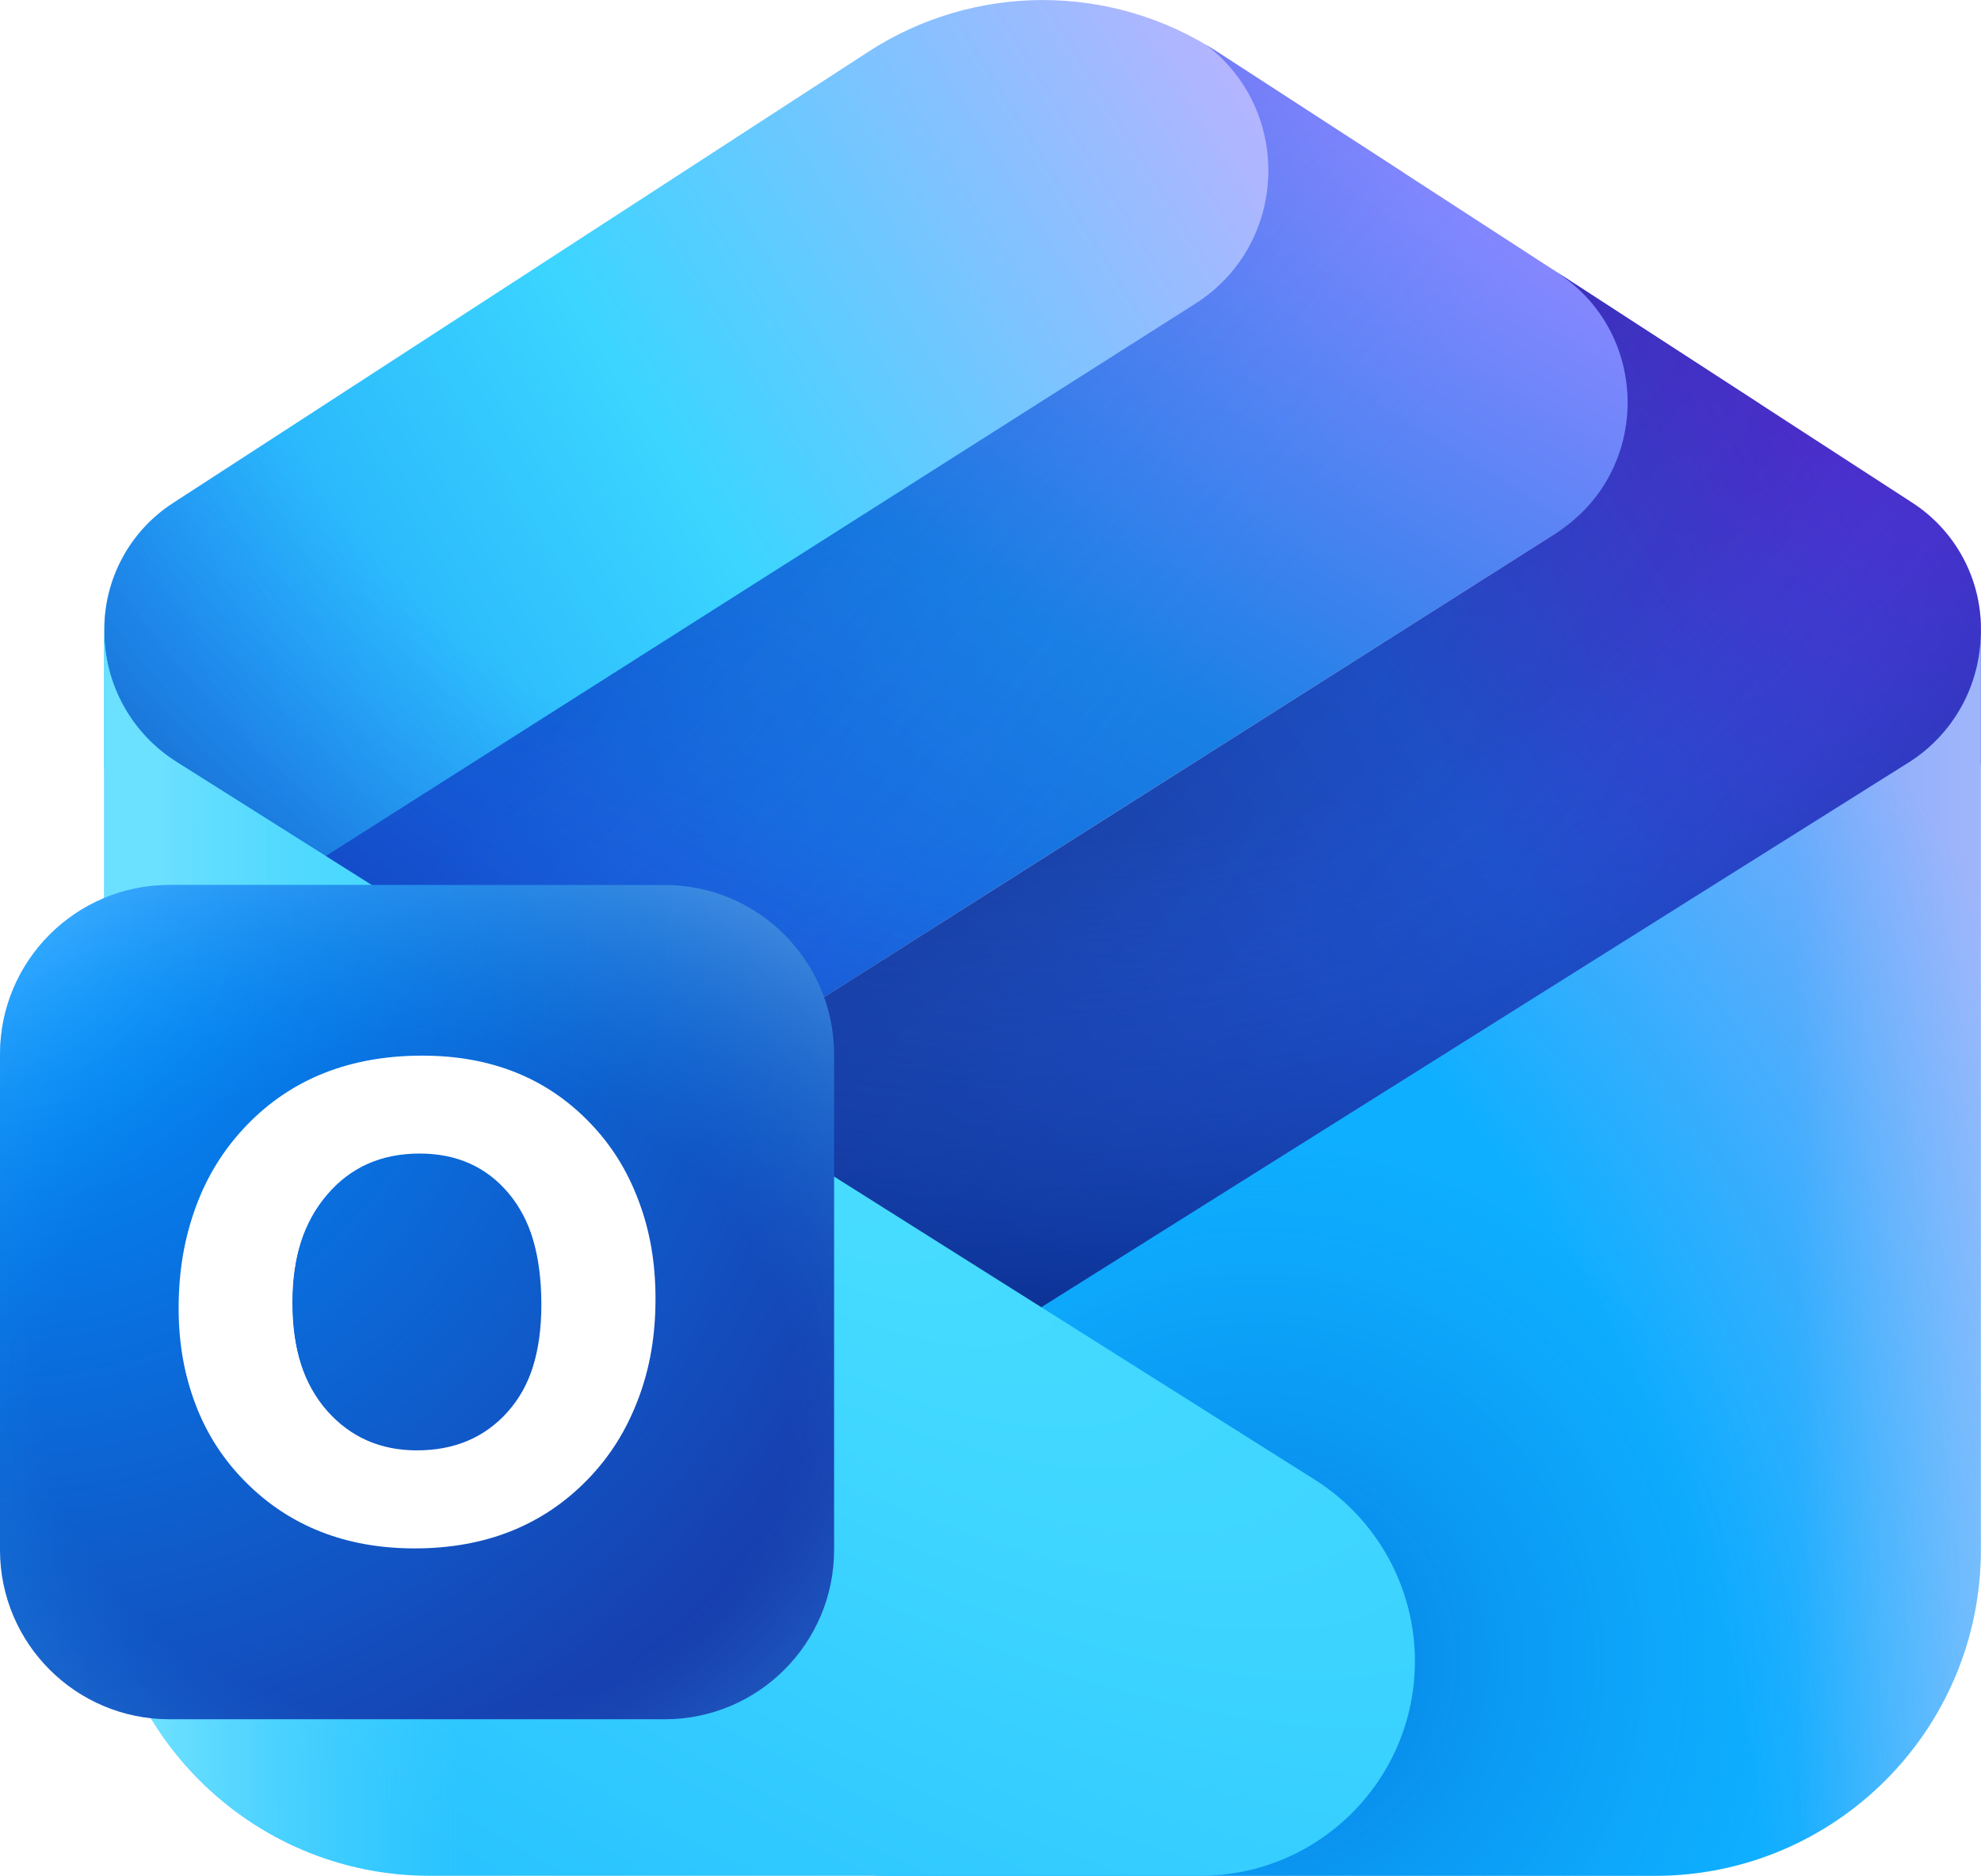
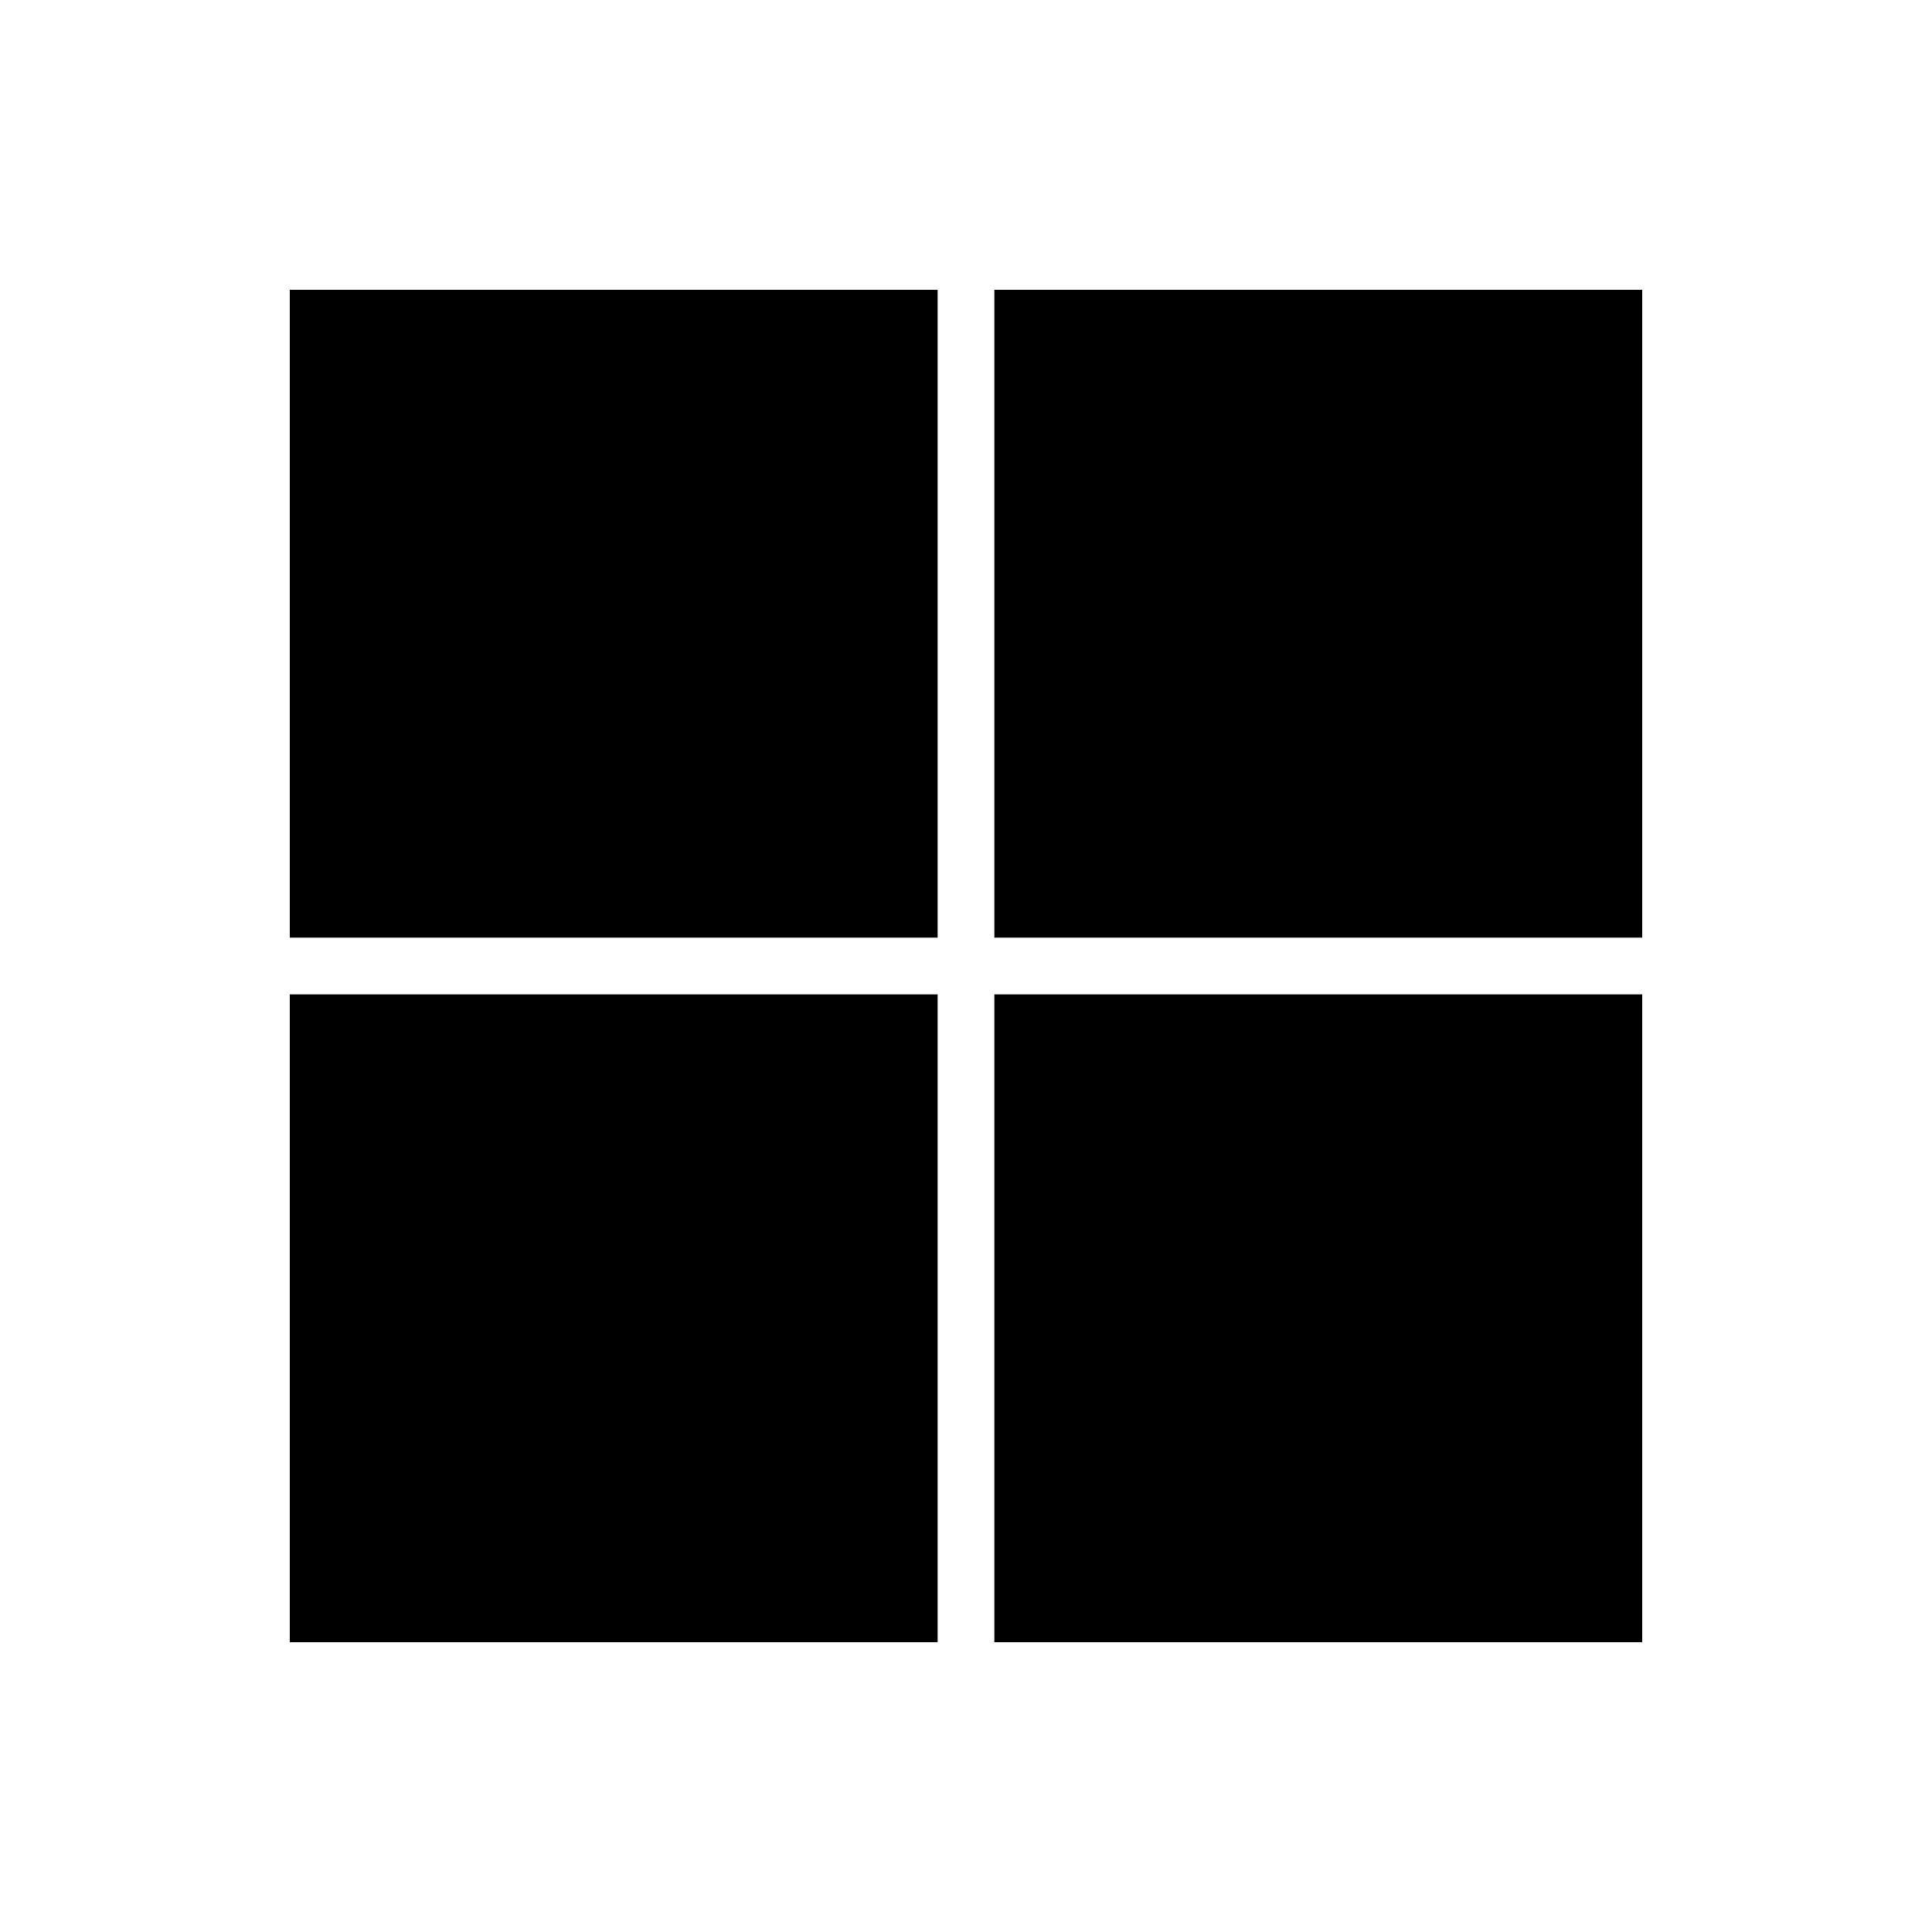
- <svg xmlns="http://www.w3.org/2000/svg" version="1.1" viewBox="60 90.4 570.02 539.67">
-   <defs>
-     <linearGradient id="linear0" gradientUnits="userSpaceOnUse" x1="9.989" y1="22.365" x2="30.932" y2="9.375" gradientTransform="matrix(15,0,0,15,0,0)">
-       <stop offset="0" style="stop-color:rgb(12.549%,65.49%,98.039%);stop-opacity:1;" />
-       <stop offset="0.4" style="stop-color:rgb(23.137%,83.529%,100%);stop-opacity:1;" />
-       <stop offset="1" style="stop-color:rgb(76.863%,69.02%,100%);stop-opacity:1;" />
-     </linearGradient>
-     <linearGradient id="linear1" gradientUnits="userSpaceOnUse" x1="17.197" y1="26.794" x2="28.856" y2="8.126" gradientTransform="matrix(15,0,0,15,0,0)">
-       <stop offset="0" style="stop-color:rgb(8.627%,35.294%,85.098%);stop-opacity:1;" />
-       <stop offset="0.501" style="stop-color:rgb(9.412%,50.196%,89.804%);stop-opacity:1;" />
-       <stop offset="1" style="stop-color:rgb(52.157%,52.941%,100%);stop-opacity:1;" />
-     </linearGradient>
-     <linearGradient id="linear2" gradientUnits="userSpaceOnUse" x1="25.701" y1="27.048" x2="12.756" y2="16.501" gradientTransform="matrix(15,0,0,15,0,0)">
-       <stop offset="0.237" style="stop-color:rgb(26.667%,54.118%,100%);stop-opacity:0;" />
-       <stop offset="0.792" style="stop-color:rgb(0%,19.608%,69.412%);stop-opacity:0.2;" />
-     </linearGradient>
-     <linearGradient id="linear3" gradientUnits="userSpaceOnUse" x1="24.053" y1="31.11" x2="44.51" y2="18.018" gradientTransform="matrix(15,0,0,15,0,0)">
-       <stop offset="0" style="stop-color:rgb(10.196%,26.275%,65.098%);stop-opacity:1;" />
-       <stop offset="0.492" style="stop-color:rgb(12.549%,32.157%,79.608%);stop-opacity:1;" />
-       <stop offset="1" style="stop-color:rgb(37.255%,12.549%,79.608%);stop-opacity:1;" />
-     </linearGradient>
-     <linearGradient id="linear4" gradientUnits="userSpaceOnUse" x1="29.828" y1="30.327" x2="17.397" y2="19.571" gradientTransform="matrix(15,0,0,15,0,0)">
-       <stop offset="0" style="stop-color:rgb(0%,27.059%,72.549%);stop-opacity:0;" />
-       <stop offset="0.67" style="stop-color:rgb(5.098%,12.157%,41.176%);stop-opacity:0.2;" />
-     </linearGradient>
-     <radialGradient id="radial0" gradientUnits="userSpaceOnUse" cx="0" cy="0" fx="0" fy="0" r="1" gradientTransform="matrix(0.000000000000024802,-405.0405,438.393,0.000000000000026844,360.027,102.2682)">
-       <stop offset="0.568" style="stop-color:rgb(15.294%,37.255%,94.118%);stop-opacity:0;" />
-       <stop offset="0.992" style="stop-color:rgb(0%,12.941%,46.667%);stop-opacity:1;" />
-     </radialGradient>
-     <linearGradient id="linear5" gradientUnits="userSpaceOnUse" x1="41.998" y1="29.943" x2="23.852" y2="29.943" gradientTransform="matrix(15,0,0,15,0,0)">
-       <stop offset="0" style="stop-color:rgb(30.196%,76.863%,100%);stop-opacity:1;" />
-       <stop offset="0.196" style="stop-color:rgb(5.882%,68.627%,100%);stop-opacity:1;" />
-     </linearGradient>
-     <radialGradient id="radial1" gradientUnits="userSpaceOnUse" cx="0" cy="0" fx="0" fy="0" r="1" gradientTransform="matrix(122.7396,-122.7396,122.7396,122.7396,421.392,568.6755)">
-       <stop offset="0.259" style="stop-color:rgb(0%,37.647%,81.961%);stop-opacity:0.4;" />
-       <stop offset="0.908" style="stop-color:rgb(1.176%,51.373%,94.51%);stop-opacity:0;" />
-     </radialGradient>
-     <radialGradient id="radial2" gradientUnits="userSpaceOnUse" cx="0" cy="0" fx="0" fy="0" r="1" gradientTransform="matrix(357.407,-468.4459,423.5946,323.1871,159.471,697.08)">
-       <stop offset="0.732" style="stop-color:rgb(95.686%,65.49%,96.863%);stop-opacity:0;" />
-       <stop offset="1" style="stop-color:rgb(95.686%,65.49%,96.863%);stop-opacity:0.502;" />
-     </radialGradient>
-     <radialGradient id="radial3" gradientUnits="userSpaceOnUse" cx="0" cy="0" fx="0" fy="0" r="1" gradientTransform="matrix(-170.8609,259.7254,-674.0181,-443.4042,278.562,412.9785)">
-       <stop offset="0" style="stop-color:rgb(28.627%,87.059%,100%);stop-opacity:1;" />
-       <stop offset="0.724" style="stop-color:rgb(16.078%,76.471%,100%);stop-opacity:1;" />
-     </radialGradient>
-     <linearGradient id="linear6" gradientUnits="userSpaceOnUse" x1="3.458" y1="37.872" x2="20.929" y2="37.86" gradientTransform="matrix(15,0,0,15,0,0)">
-       <stop offset="0.206" style="stop-color:rgb(42.353%,87.843%,100%);stop-opacity:1;" />
-       <stop offset="0.535" style="stop-color:rgb(31.373%,83.529%,100%);stop-opacity:0;" />
-     </linearGradient>
-     <radialGradient id="radial4" gradientUnits="userSpaceOnUse" cx="0" cy="0" fx="0" fy="0" r="1" gradientTransform="matrix(215.7672,230.7691,-230.7691,215.7672,59.14365,354.231)">
-       <stop offset="0.039" style="stop-color:rgb(0%,56.863%,100%);stop-opacity:1;" />
-       <stop offset="0.919" style="stop-color:rgb(9.412%,23.922%,67.843%);stop-opacity:1;" />
-     </radialGradient>
-     <radialGradient id="radial5" gradientUnits="userSpaceOnUse" cx="0" cy="0" fx="0" fy="0" r="1" gradientTransform="matrix(0.000000000000010287,168,-193.782,0.000000000000011866,180,491.1585)">
-       <stop offset="0.558" style="stop-color:rgb(5.882%,64.706%,96.863%);stop-opacity:0;" />
-       <stop offset="1" style="stop-color:rgb(45.49%,77.647%,100%);stop-opacity:0.502;" />
-     </radialGradient>
-   </defs>
-   <g id="surface1">
-     <path style=" stroke:none;fill-rule:nonzero;fill:url(#linear0);" d="M 463.984 140.145 L 119.637 358.414 L 90.023 311.695 L 90.023 271.438 C 90.023 256.781 97.445 243.121 109.742 235.145 L 309.91 105.258 C 340.406 85.469 379.688 85.465 410.188 105.25 Z M 463.984 140.145 " />
-     <path style=" stroke:none;fill-rule:nonzero;fill:url(#linear1);" d="M 407.102 103.34 C 408.137 103.953 409.164 104.594 410.184 105.254 L 566.398 206.586 L 179.062 452.105 L 119.625 358.336 L 403.895 177.801 C 430.82 160.699 432 122.23 407.102 103.34 Z M 407.102 103.34 " />
-     <path style=" stroke:none;fill-rule:nonzero;fill:url(#linear2);" d="M 407.102 103.34 C 408.137 103.953 409.164 104.594 410.184 105.254 L 566.398 206.586 L 179.062 452.105 L 119.625 358.336 L 403.895 177.801 C 430.82 160.699 432 122.23 407.102 103.34 Z M 407.102 103.34 " />
-     <path style=" stroke:none;fill-rule:nonzero;fill:url(#linear3);" d="M 333.602 498.988 L 179.066 452.109 L 507.629 243.836 C 535.301 226.297 535.23 185.898 507.496 168.457 L 506.016 167.527 L 510.277 170.176 L 610.273 235.043 C 622.574 243.02 629.996 256.684 629.996 271.344 L 629.996 310.305 Z M 333.602 498.988 " />
-     <path style=" stroke:none;fill-rule:nonzero;fill:url(#linear4);" d="M 333.602 498.988 L 179.066 452.109 L 507.629 243.836 C 535.301 226.297 535.23 185.898 507.496 168.457 L 506.016 167.527 L 510.277 170.176 L 610.273 235.043 C 622.574 243.02 629.996 256.684 629.996 271.344 L 629.996 310.305 Z M 333.602 498.988 " />
-     <path style=" stroke:none;fill-rule:nonzero;fill:url(#radial0);" d="M 410.188 105.25 C 379.688 85.465 340.406 85.469 309.906 105.258 L 109.742 235.145 C 97.445 243.121 90.023 256.781 90.023 271.438 L 90.023 273.406 C 90.508 288.121 98.25 301.68 110.758 309.566 L 359.645 466.477 L 609.16 309.805 C 622.121 301.668 629.984 287.441 629.984 272.141 L 629.984 310.309 L 629.992 271.344 C 629.992 256.684 622.566 243.023 610.27 235.043 Z M 410.188 105.25 " />
-     <path style=" stroke:none;fill-rule:nonzero;fill:url(#linear5);" d="M 315.77 630.051 L 536.219 630.051 C 587.996 630.051 629.969 588.078 629.969 536.301 L 629.969 272.141 C 629.969 287.441 622.105 301.668 609.148 309.805 L 281.242 515.695 C 263.555 526.805 252.82 546.223 252.82 567.109 C 252.824 601.871 281.004 630.051 315.77 630.051 Z M 315.77 630.051 " />
-     <path style=" stroke:none;fill-rule:nonzero;fill:url(#radial1);" d="M 315.77 630.051 L 536.219 630.051 C 587.996 630.051 629.969 588.078 629.969 536.301 L 629.969 272.141 C 629.969 287.441 622.105 301.668 609.148 309.805 L 281.242 515.695 C 263.555 526.805 252.82 546.223 252.82 567.109 C 252.824 601.871 281.004 630.051 315.77 630.051 Z M 315.77 630.051 " />
-     <path style=" stroke:none;fill-rule:nonzero;fill:url(#radial2);" d="M 315.77 630.051 L 536.219 630.051 C 587.996 630.051 629.969 588.078 629.969 536.301 L 629.969 272.141 C 629.969 287.441 622.105 301.668 609.148 309.805 L 281.242 515.695 C 263.555 526.805 252.82 546.223 252.82 567.109 C 252.824 601.871 281.004 630.051 315.77 630.051 Z M 315.77 630.051 " />
-     <path style=" stroke:none;fill-rule:nonzero;fill:url(#radial3);" d="M 405.402 630.035 L 183.738 630.035 C 131.961 630.035 89.988 588.062 89.988 536.285 L 89.988 271.945 C 89.988 287.219 97.824 301.422 110.742 309.566 L 438.324 516.086 C 456.258 527.391 467.133 547.113 467.133 568.312 C 467.129 602.402 439.492 630.035 405.402 630.035 Z M 405.402 630.035 " />
-     <path style=" stroke:none;fill-rule:nonzero;fill:url(#linear6);" d="M 405.402 630.035 L 183.738 630.035 C 131.961 630.035 89.988 588.062 89.988 536.285 L 89.988 271.945 C 89.988 287.219 97.824 301.422 110.742 309.566 L 438.324 516.086 C 456.258 527.391 467.133 547.113 467.133 568.312 C 467.129 602.402 439.492 630.035 405.402 630.035 Z M 405.402 630.035 " />
-     <path style=" stroke:none;fill-rule:nonzero;fill:url(#radial4);" d="M 108.75 345 L 251.25 345 C 278.176 345 300 366.824 300 393.75 L 300 536.25 C 300 563.176 278.176 585 251.25 585 L 108.75 585 C 81.824 585 60 563.176 60 536.25 L 60 393.75 C 60 366.824 81.824 345 108.75 345 Z M 108.75 345 " />
-     <path style=" stroke:none;fill-rule:nonzero;fill:url(#radial5);" d="M 108.75 345 L 251.25 345 C 278.176 345 300 366.824 300 393.75 L 300 536.25 C 300 563.176 278.176 585 251.25 585 L 108.75 585 C 81.824 585 60 563.176 60 536.25 L 60 393.75 C 60 366.824 81.824 345 108.75 345 Z M 108.75 345 " />
-     <path style=" stroke:none;fill-rule:nonzero;fill:rgb(100%,100%,100%);fill-opacity:1;" d="M 179.387 534 C 159.539 534 143.25 527.789 130.512 515.375 C 117.773 502.961 111.402 486.758 111.402 466.77 C 111.402 445.66 117.867 428.59 130.797 415.551 C 143.73 402.516 160.66 396 181.594 396 C 201.375 396 217.473 402.238 229.891 414.715 C 242.375 427.191 248.617 443.645 248.617 464.066 C 248.617 485.051 242.148 501.965 229.219 514.816 C 216.352 527.605 199.742 534 179.387 534 Z M 179.961 507.648 C 190.777 507.648 199.484 503.953 206.078 496.566 C 212.672 489.18 215.969 478.902 215.969 465.742 C 215.969 452.023 212.766 441.348 206.367 433.711 C 199.965 426.074 191.418 422.258 180.73 422.258 C 169.719 422.258 160.852 426.199 154.133 434.082 C 147.41 441.906 144.051 452.273 144.051 465.184 C 144.051 478.285 147.41 488.652 154.133 496.285 C 160.852 503.859 169.461 507.648 179.961 507.648 Z M 179.961 507.648 " />
-     <path style=" stroke:none;fill-rule:nonzero;fill:rgb(100%,100%,100%);fill-opacity:1;" d="M 179.332 535.848 C 159.562 535.848 143.332 529.473 130.641 516.719 C 117.953 503.965 111.605 487.32 111.605 466.789 C 111.605 445.105 118.047 427.57 130.93 414.18 C 143.812 400.785 160.68 394.09 181.531 394.09 C 201.234 394.09 217.273 400.5 229.645 413.316 C 242.082 426.137 248.297 443.035 248.297 464.016 C 248.297 485.566 241.855 502.945 228.977 516.145 C 216.156 529.281 199.609 535.848 179.332 535.848 Z M 179.902 508.781 C 190.68 508.781 199.355 504.984 205.922 497.398 C 212.492 489.809 215.773 479.254 215.773 465.734 C 215.773 451.641 212.586 440.676 206.211 432.832 C 199.832 424.988 191.32 421.066 180.672 421.066 C 169.699 421.066 160.867 425.113 154.172 433.215 C 147.477 441.246 144.129 451.898 144.129 465.16 C 144.129 478.617 147.477 489.266 154.172 497.109 C 160.867 504.891 169.445 508.781 179.902 508.781 Z M 179.902 508.781 " />
-   </g>
+ <svg xmlns="http://www.w3.org/2000/svg" viewBox="0 0 640 640">
+   <path fill="currentColor" d="M96 96L310.6 96L310.6 310.6L96 310.6L96 96zM329.4 96L544 96L544 310.6L329.4 310.6L329.4 96zM96 329.4L310.6 329.4L310.6 544L96 544L96 329.4zM329.4 329.4L544 329.4L544 544L329.4 544L329.4 329.4z" />
</svg>
